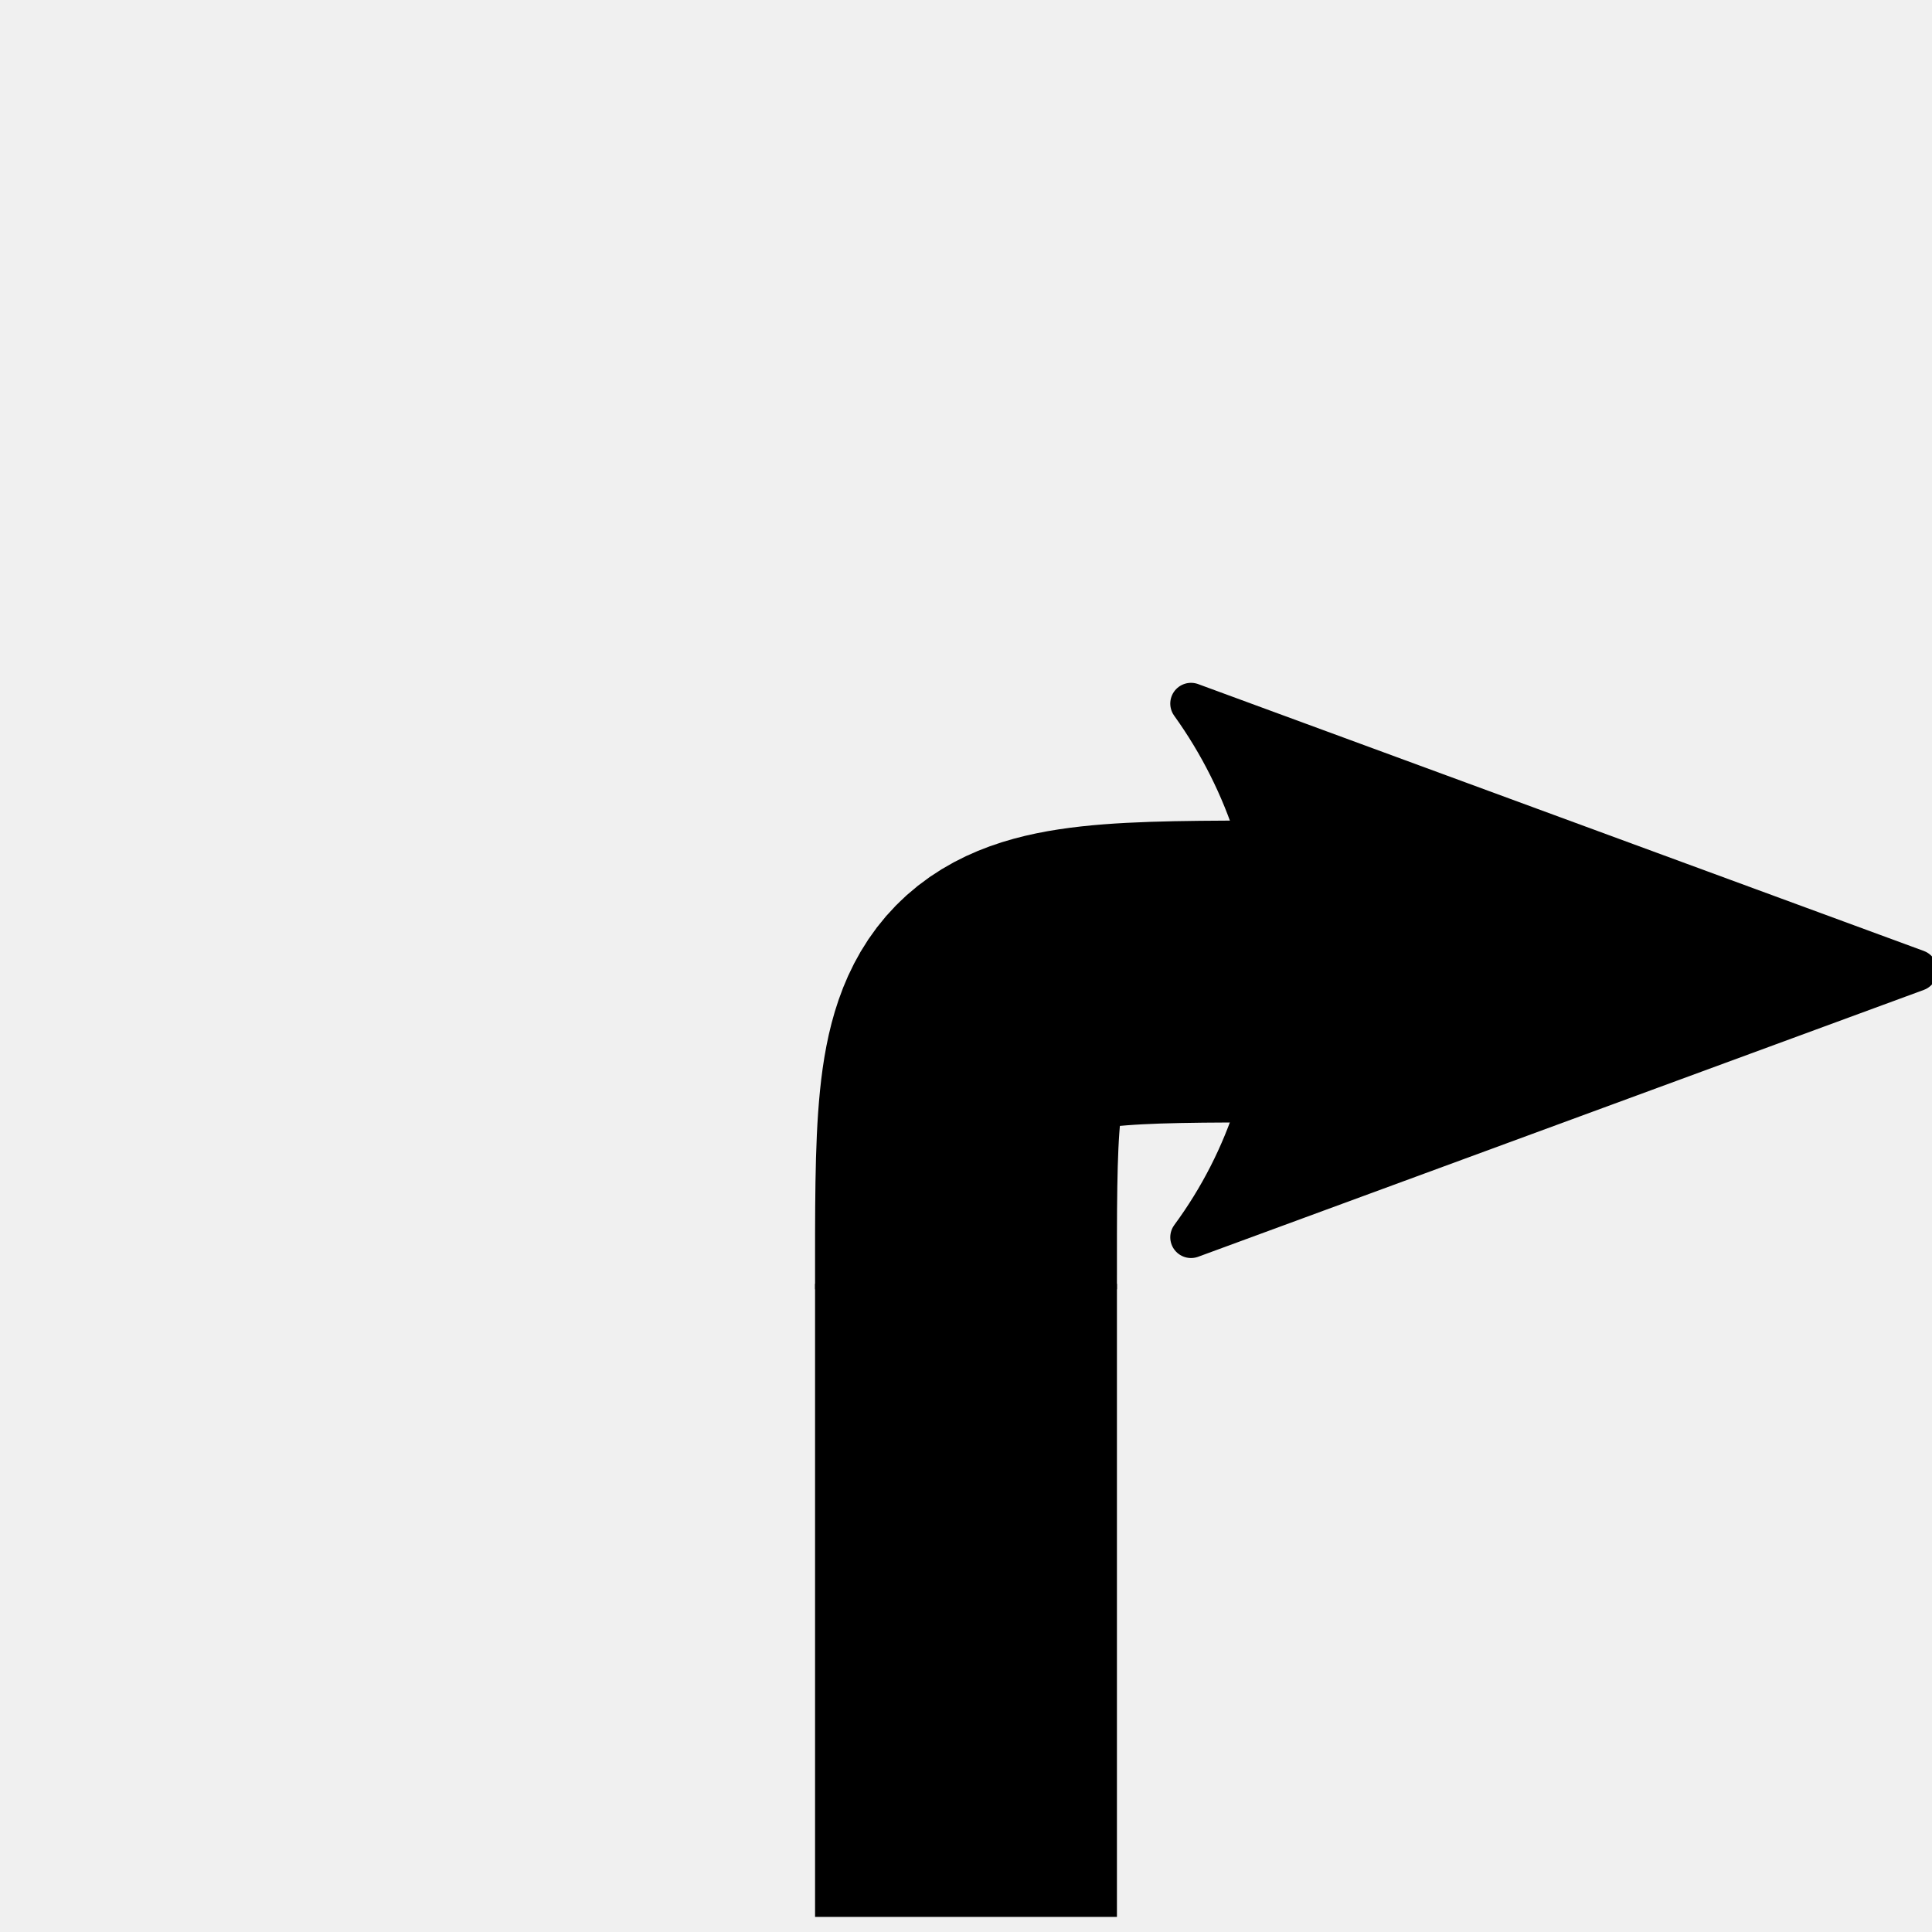
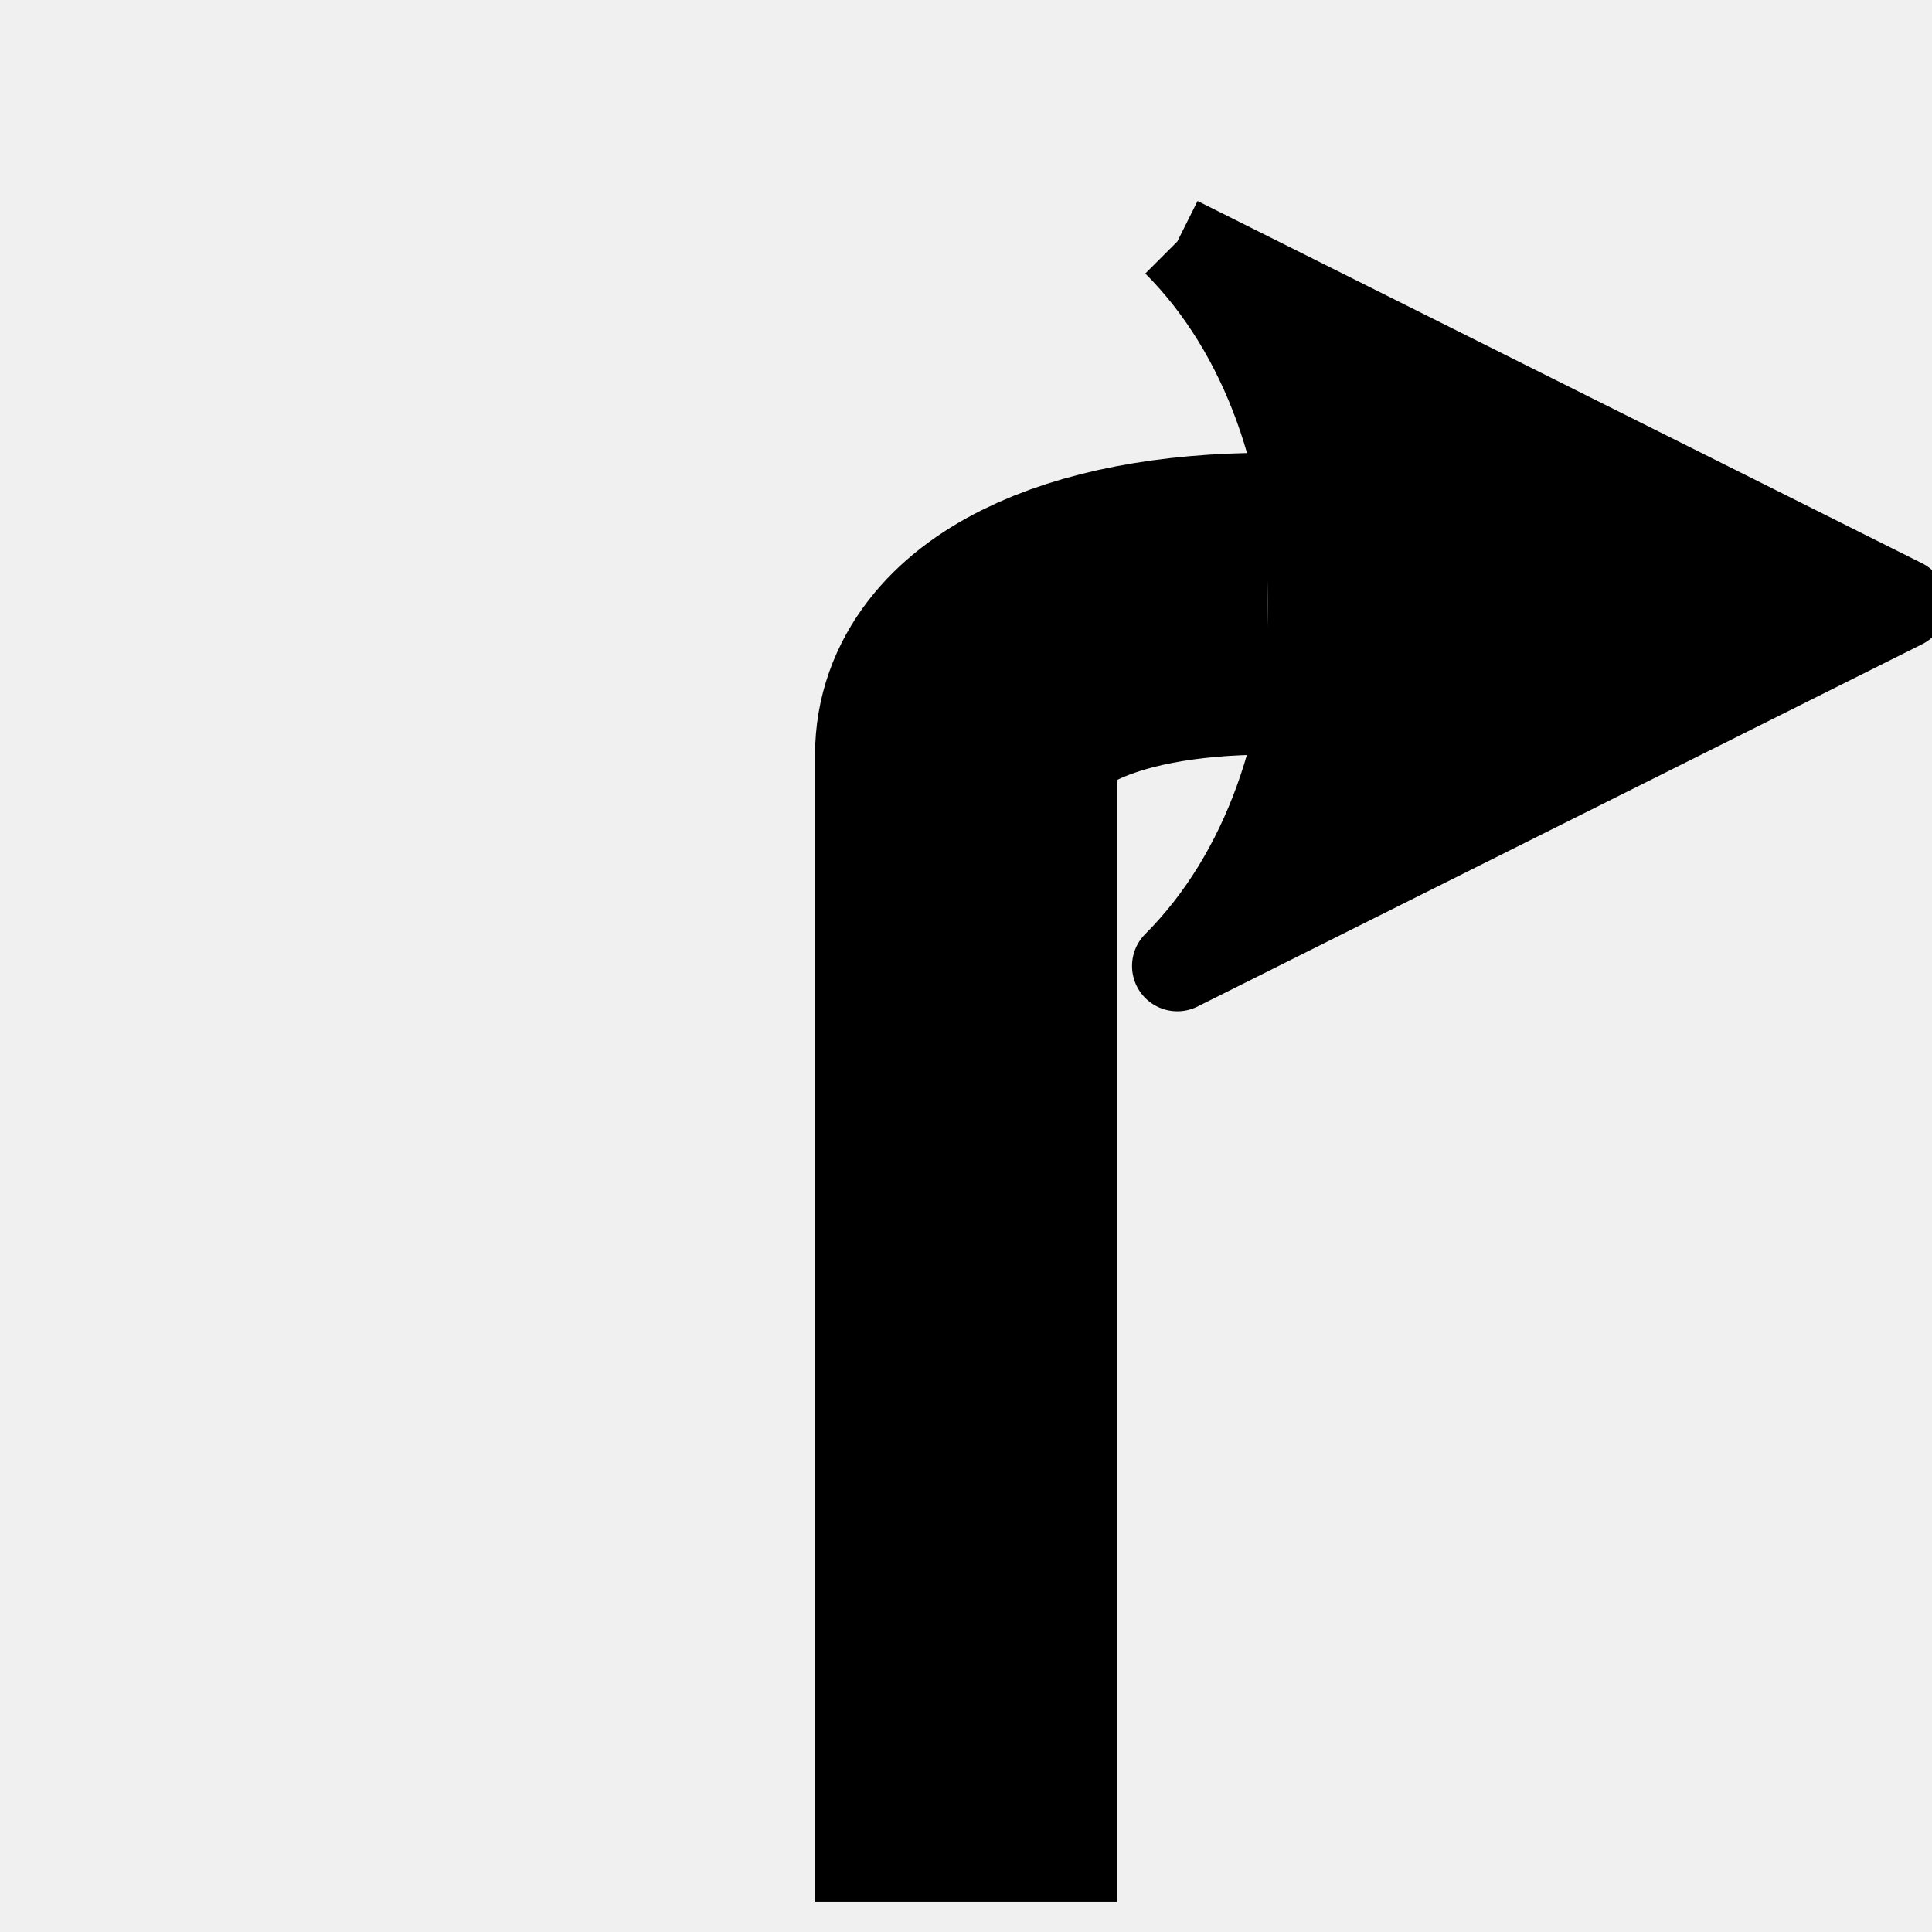
- <svg xmlns="http://www.w3.org/2000/svg" width="64" height="64" id="svg5354" version="1.0">
-   <defs id="defs5356">
-     <marker orient="auto" refY="0" refX="0" id="Arrow2Lend" style="overflow:visible">
-       <path id="path4553" style="font-size:12px;fill-rule:evenodd;stroke-width:0.625;stroke-linejoin:round" d="M 8.719,4.034 L -2.207,0.016 L 8.719,-4.002 C 6.973,-1.63 6.983,1.616 8.719,4.034 z" transform="matrix(-1.1,0,0,-1.1,-1.1,0)" />
-     </marker>
-     <marker orient="auto" refY="0" refX="0" id="Arrow1Lend" style="overflow:visible">
-       <path id="path4535" d="M 0,0 L 5,-5 L -12.5,0 L 5,5 L 0,0 z" style="fill-rule:evenodd;stroke:#000000;stroke-width:1pt;marker-start:none" transform="matrix(-0.8,0,0,-0.8,-10,0)" />
-     </marker>
-     <marker orient="auto" refY="0" refX="0" id="Arrow2Lend7" style="overflow:visible">
-       <path id="path3196" style="font-size:12px;fill:#ffffff;fill-rule:evenodd;stroke:#ffffff;stroke-width:0.625;stroke-linejoin:round" d="M 8.719,4.034 L -2.207,0.016 L 8.719,-4.002 C 6.973,-1.63 6.983,1.616 8.719,4.034 z" transform="matrix(-1.1,0,0,-1.1,-1.1,0)" />
-     </marker>
-     <marker orient="auto" refY="0" refX="0" id="Arrow2Lend7s" style="overflow:visible">
-       <path id="path3227" style="stroke-linejoin:round;font-size:12px;fill-rule:evenodd;stroke:#000000;stroke-width:0.625;fill:#000000" d="M 8.719,4.034 L -2.207,0.016 L 8.719,-4.002 C 6.973,-1.63 6.983,1.616 8.719,4.034 z" transform="matrix(-1.1,0,0,-1.1,-1.1,0)" />
-     </marker>
-   </defs>
-   <g id="layer1">
-     <path style="fill:none;fill-opacity:1;fill-rule:evenodd;stroke:#000000;stroke-width:10;stroke-linecap:butt;stroke-linejoin:miter;stroke-miterlimit:4;stroke-dasharray:none;stroke-opacity:1" d="M 32,42.71 C 32,32.18 31.818,32.182 42.528,32.182" id="path7071" />
-     <path style="stroke-linejoin:miter;marker-end:url(#Arrow2Lend7s);stroke-opacity:1;fill-rule:evenodd;stroke:#000000;stroke-linecap:butt;stroke-miterlimit:4;stroke-dasharray:none;stroke-width:2;fill:none" d="M 51.682,32.182 L 60.836,32.182" id="path8163" />
-     <path style="fill:none;fill-rule:evenodd;stroke:#000000;stroke-width:10;stroke-linecap:butt;stroke-linejoin:miter;stroke-miterlimit:4;stroke-dasharray:none;stroke-opacity:1" d="M 32,63.5 L 32,54.545 L 32,42.528" id="path6512" />
+ <svg xmlns="http://www.w3.org/2000/svg" width="64px" height="64px">
+   <g>
+     <path d="M 32,63 L 32,25 C 32,22 36,20 42,20" style="fill:none;stroke:#000000;stroke-width:10;stroke-linecap:butt;stroke-linejoin:miter;stroke-opacity:1;stroke-miterlimit:4;stroke-dasharray:none" />
+     <path transform="translate(42,20) scale(3) rotate(90)" d="M -4,1 L 0,-7 L 4,1 C 2,-1 -2,-1 -4,1" style="fill:#000000;stroke:#000000;stroke-linejoin:round" />
  </g>
</svg>
